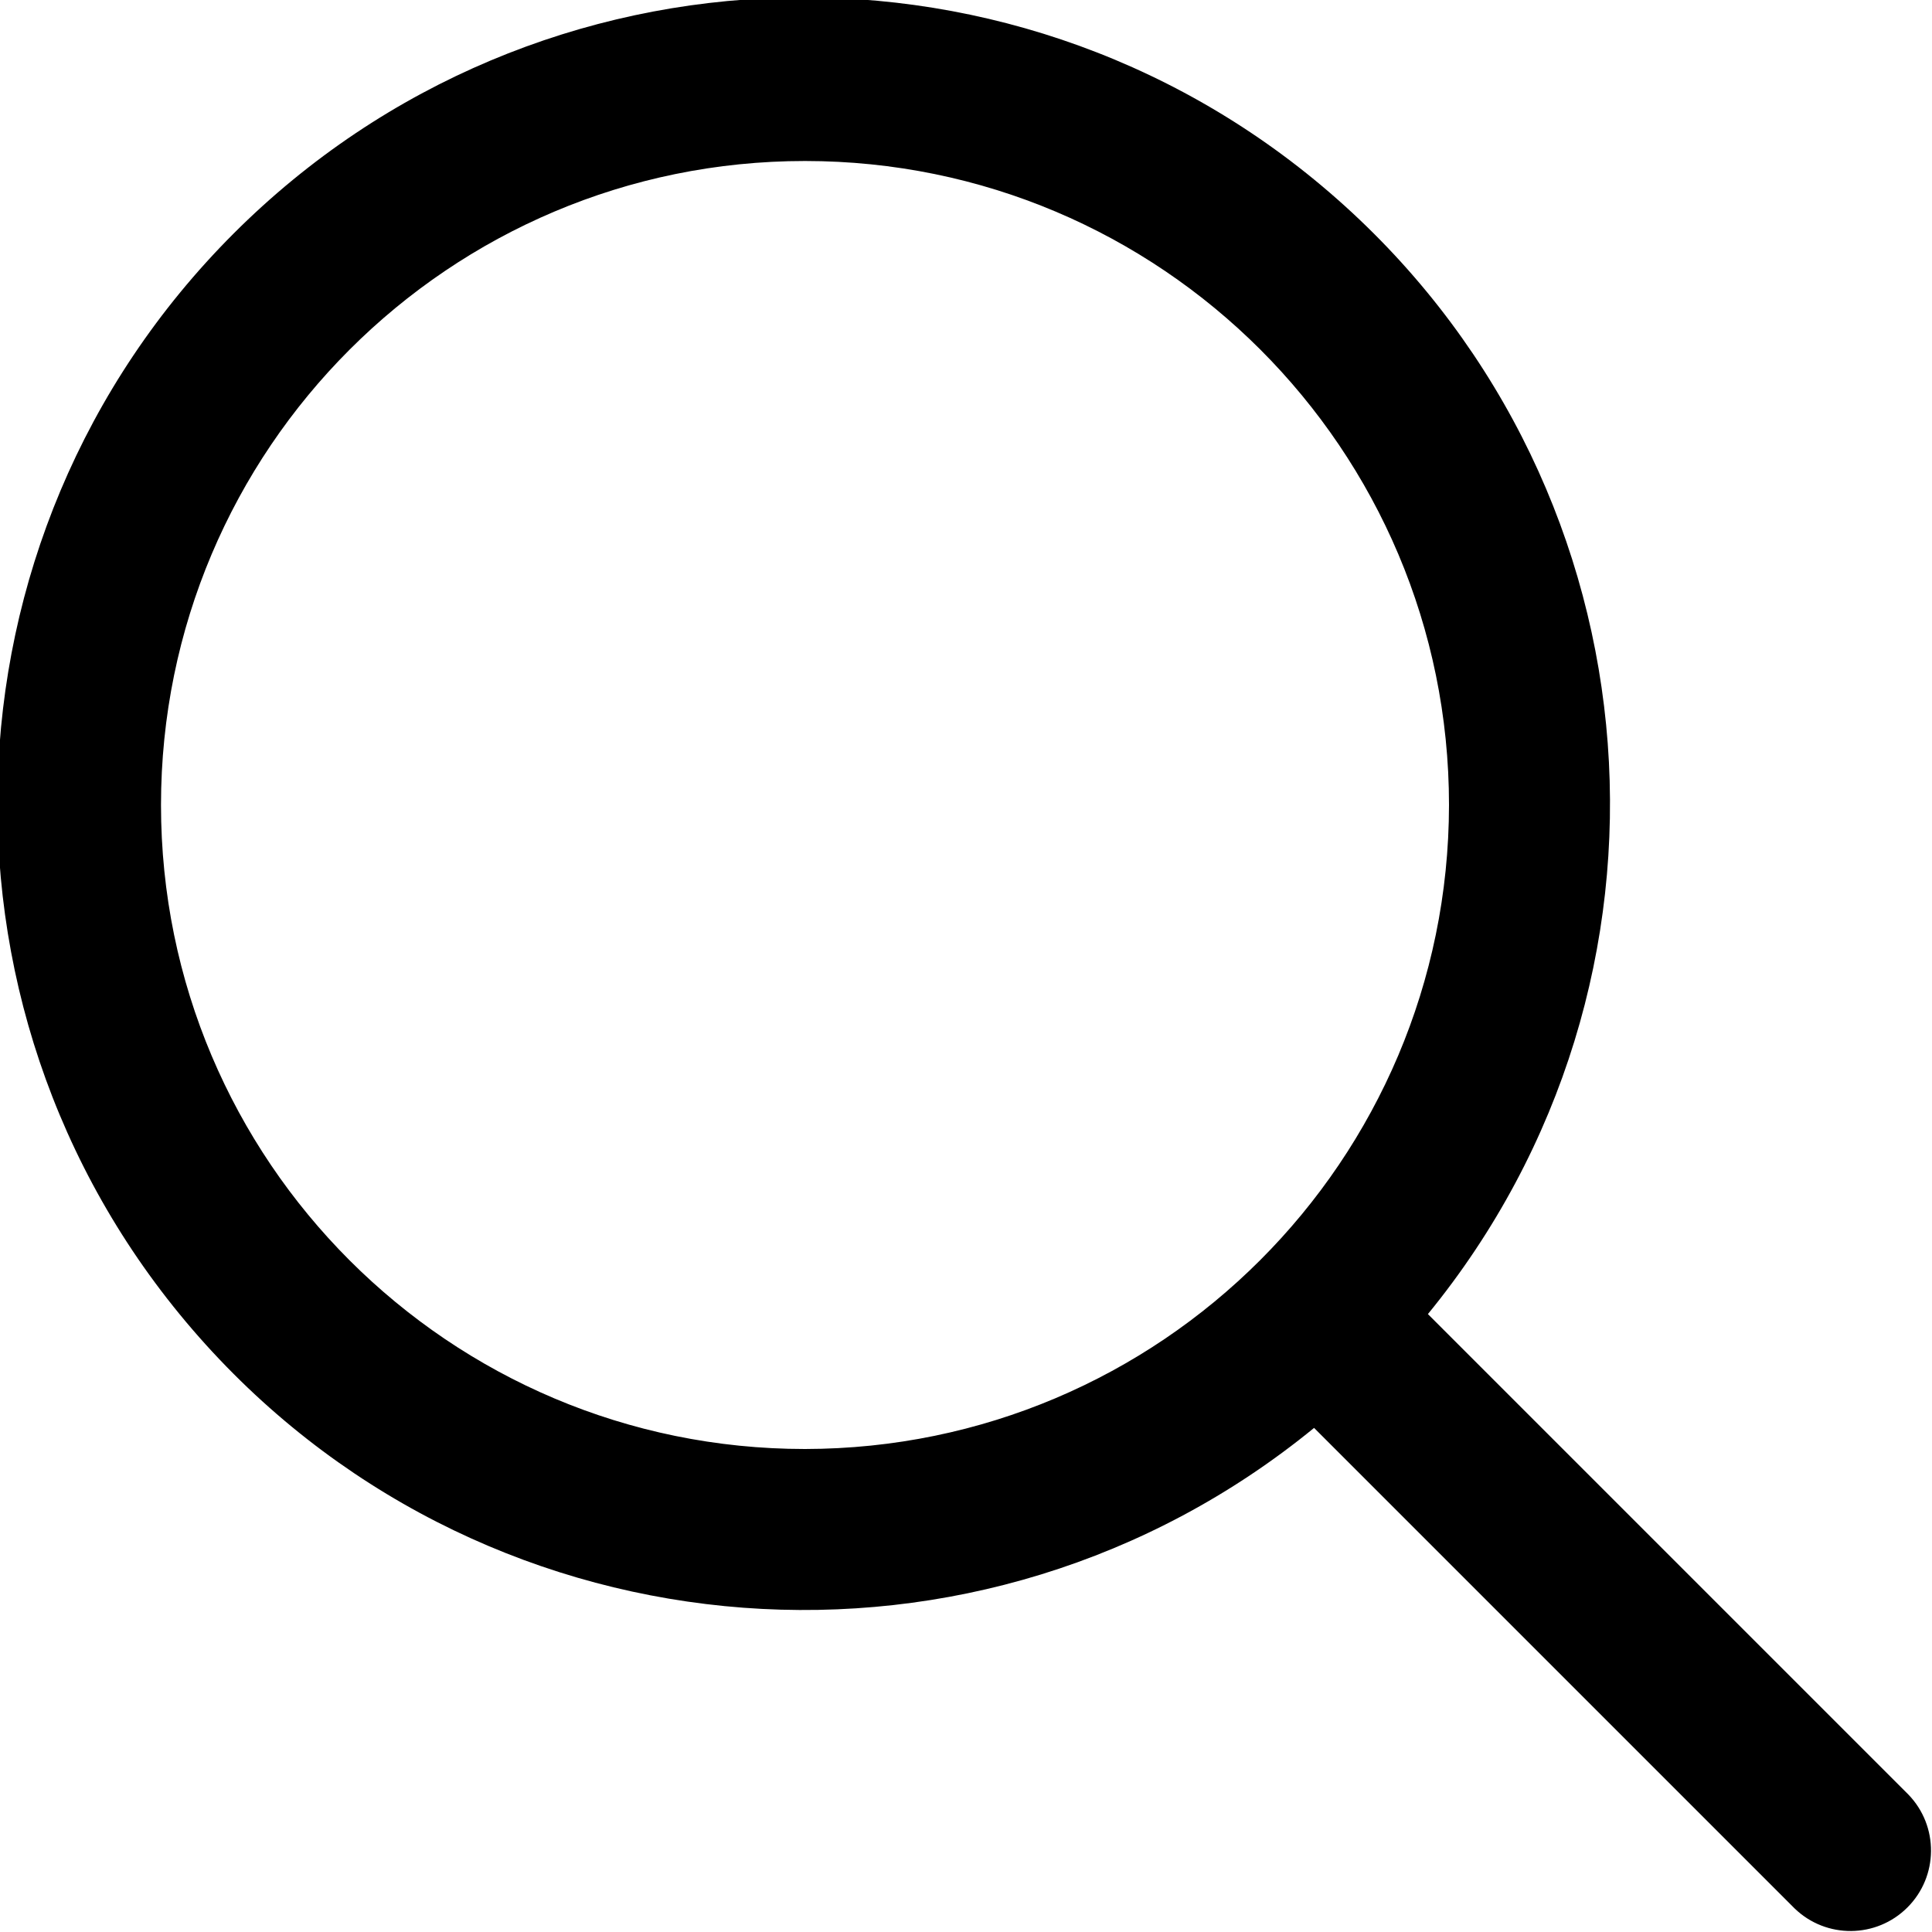
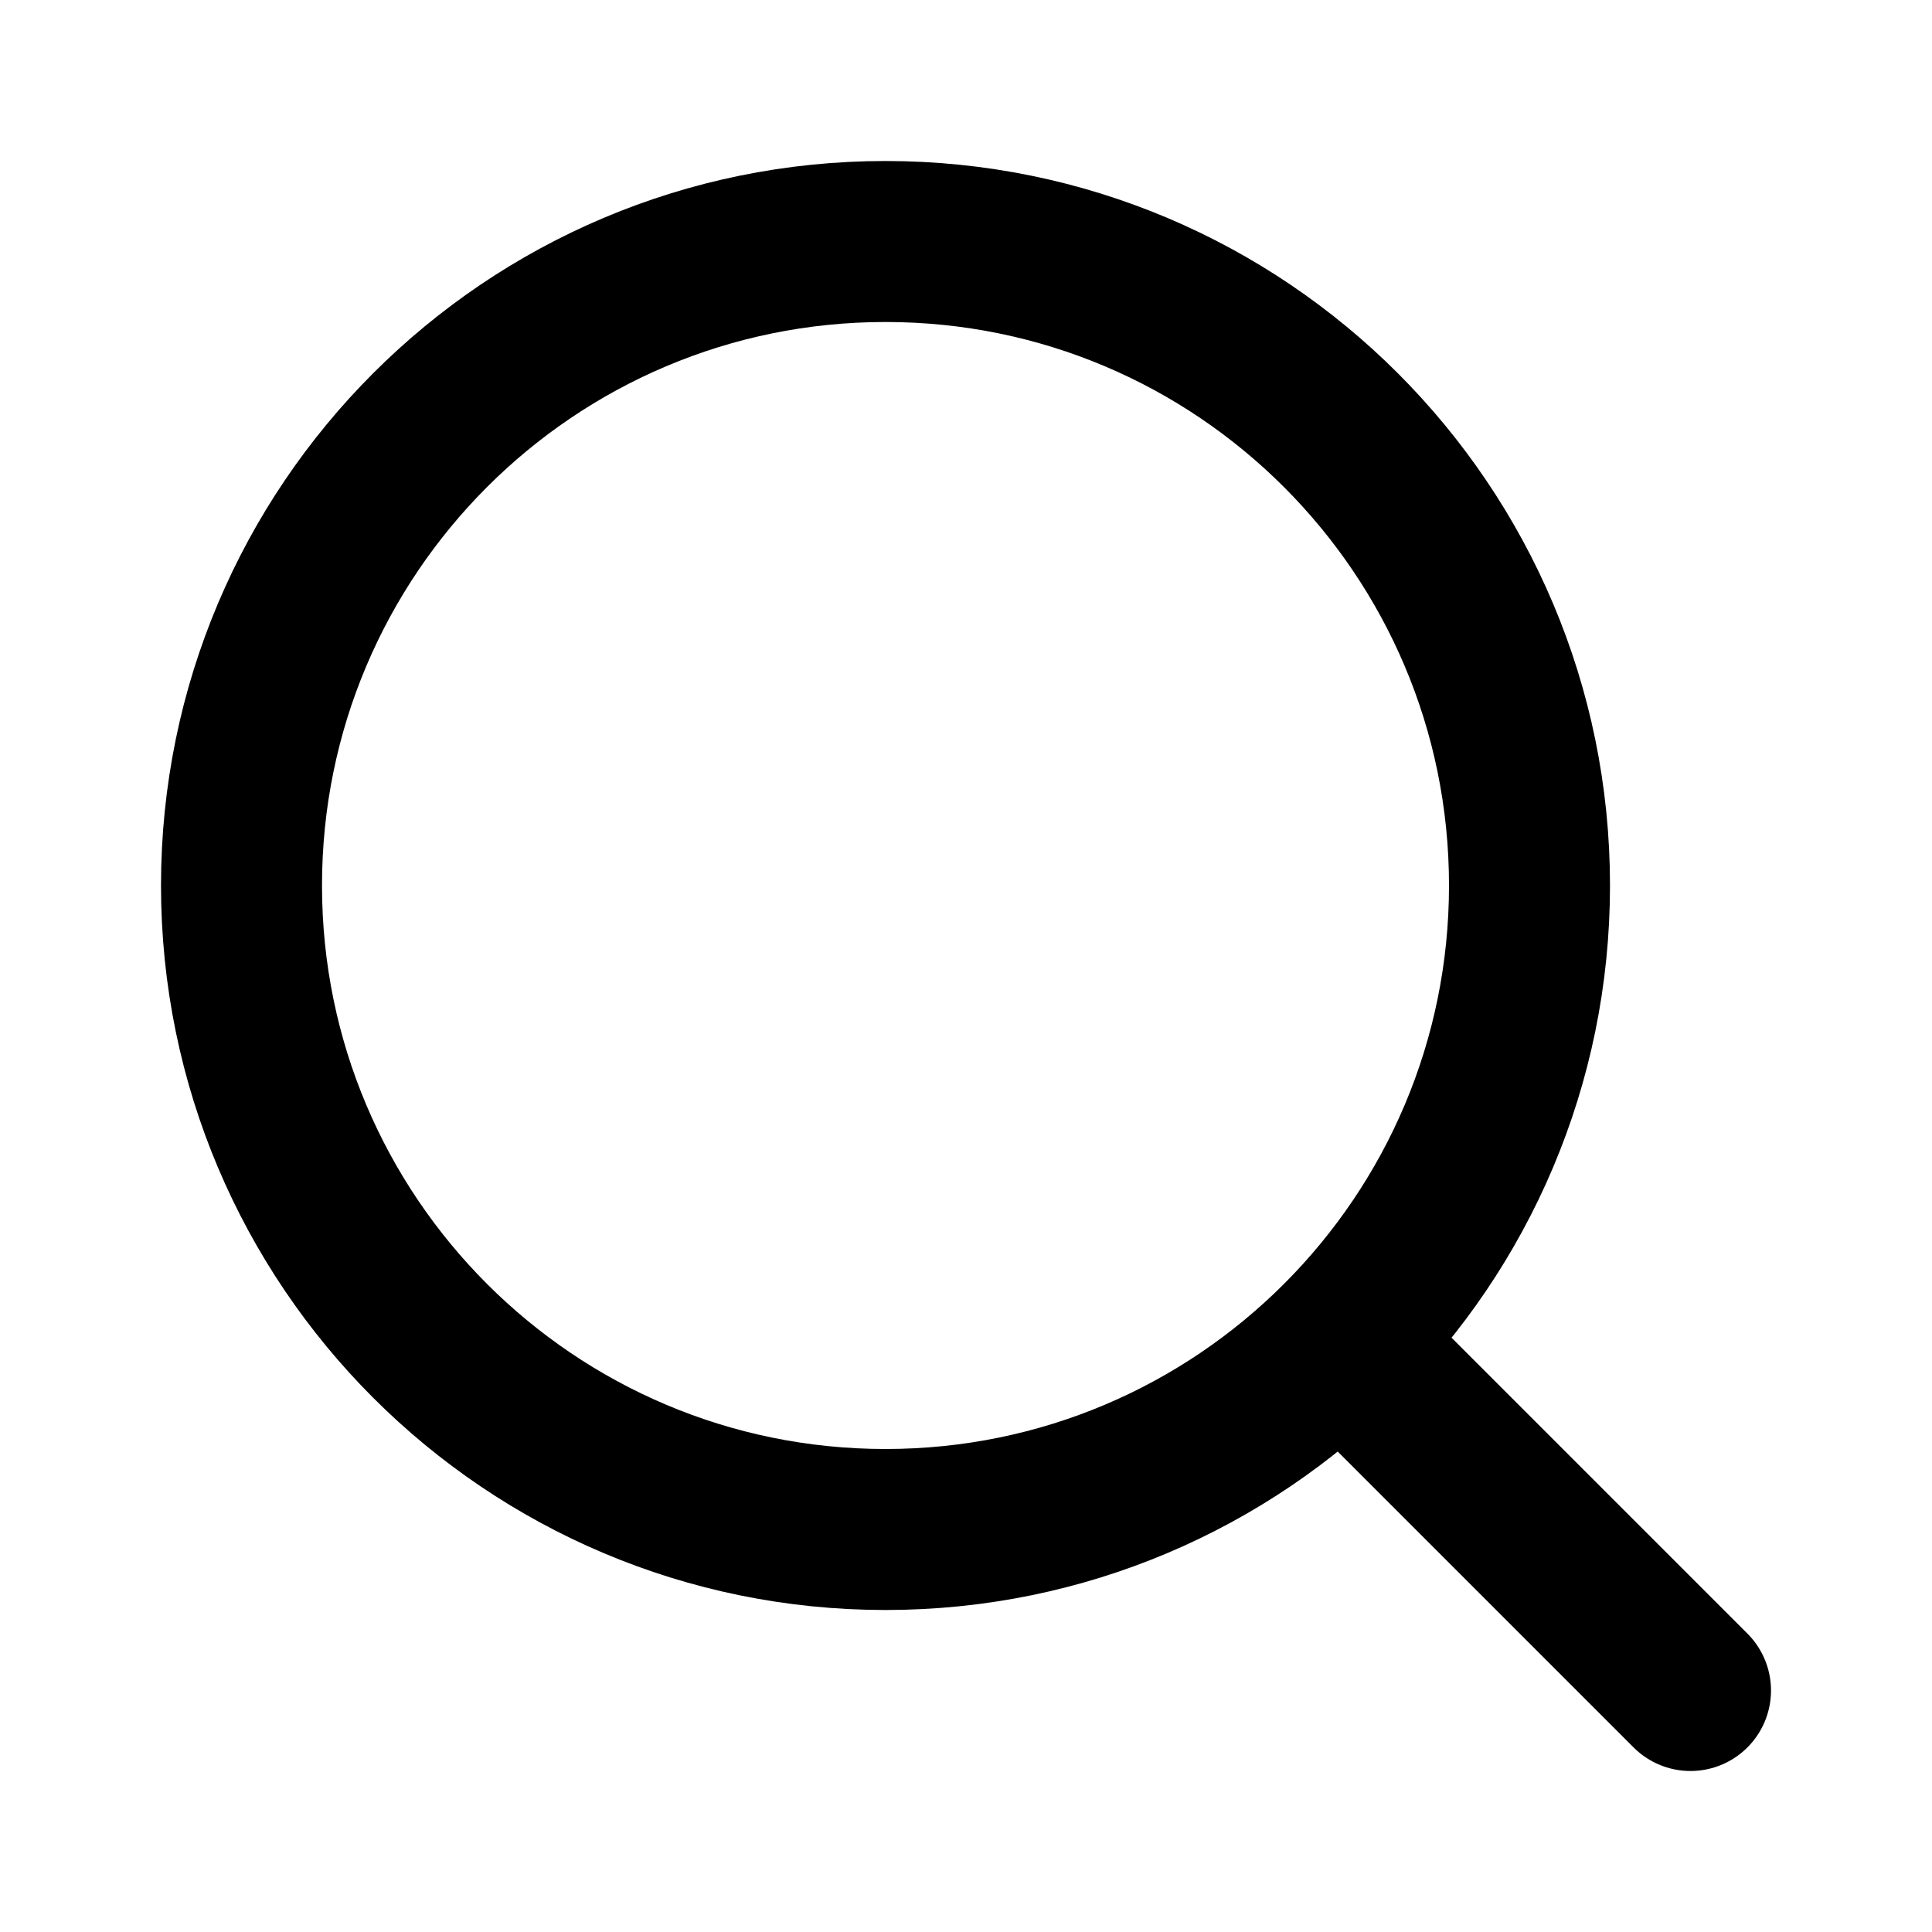
- <svg xmlns="http://www.w3.org/2000/svg" id="Outline" viewBox="0 0 24 24" width="512" height="512">
-   <path d="M23.707,22.293l-5.969-5.969a10.016,10.016,0,1,0-1.414,1.414l5.969,5.969a1,1,0,0,0,1.414-1.414ZM10,18a8,8,0,1,1,8-8A8.009,8.009,0,0,1,10,18Z" />
+ <svg xmlns="http://www.w3.org/2000/svg" width="24" height="24" viewBox="0 0 24 24" fill="none" stroke="currentColor" stroke-width="2" stroke-linecap="round" stroke-linejoin="round" class="lucide lucide-search preview-icon">
+   <path d="m21 21-4.34-4.34" />
+   <circle cx="11" cy="11" r="8" />
</svg>
